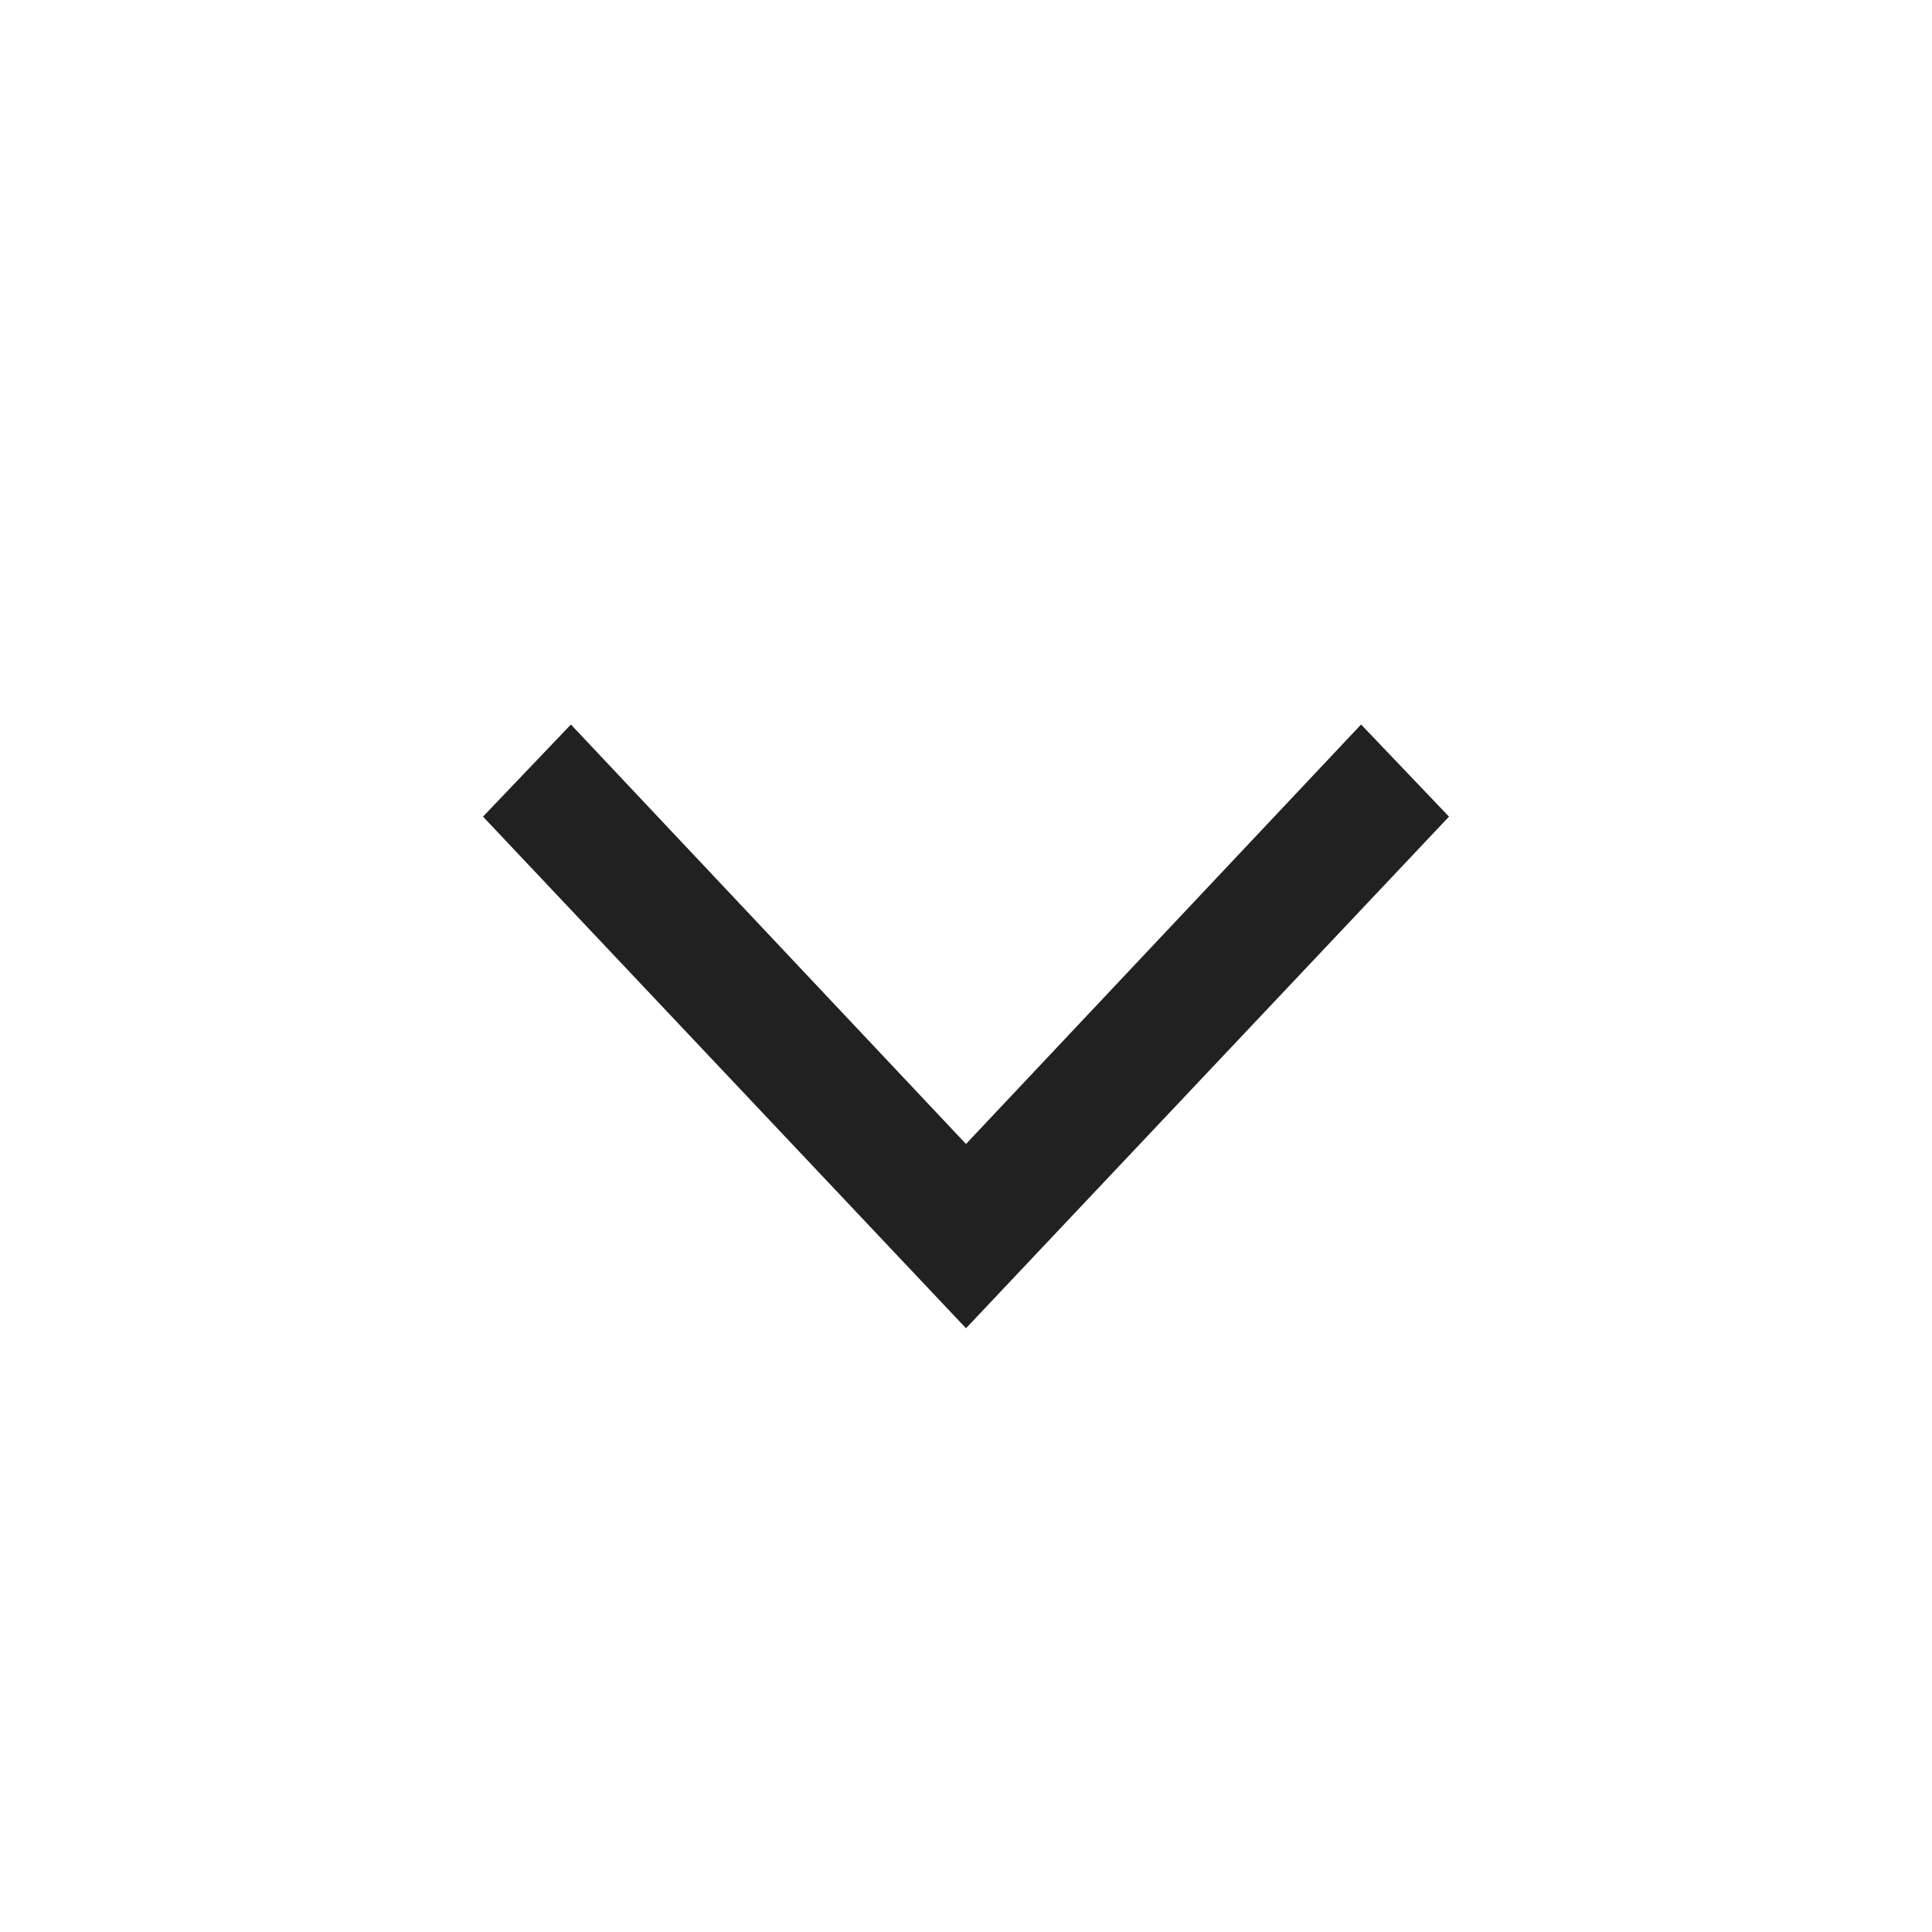
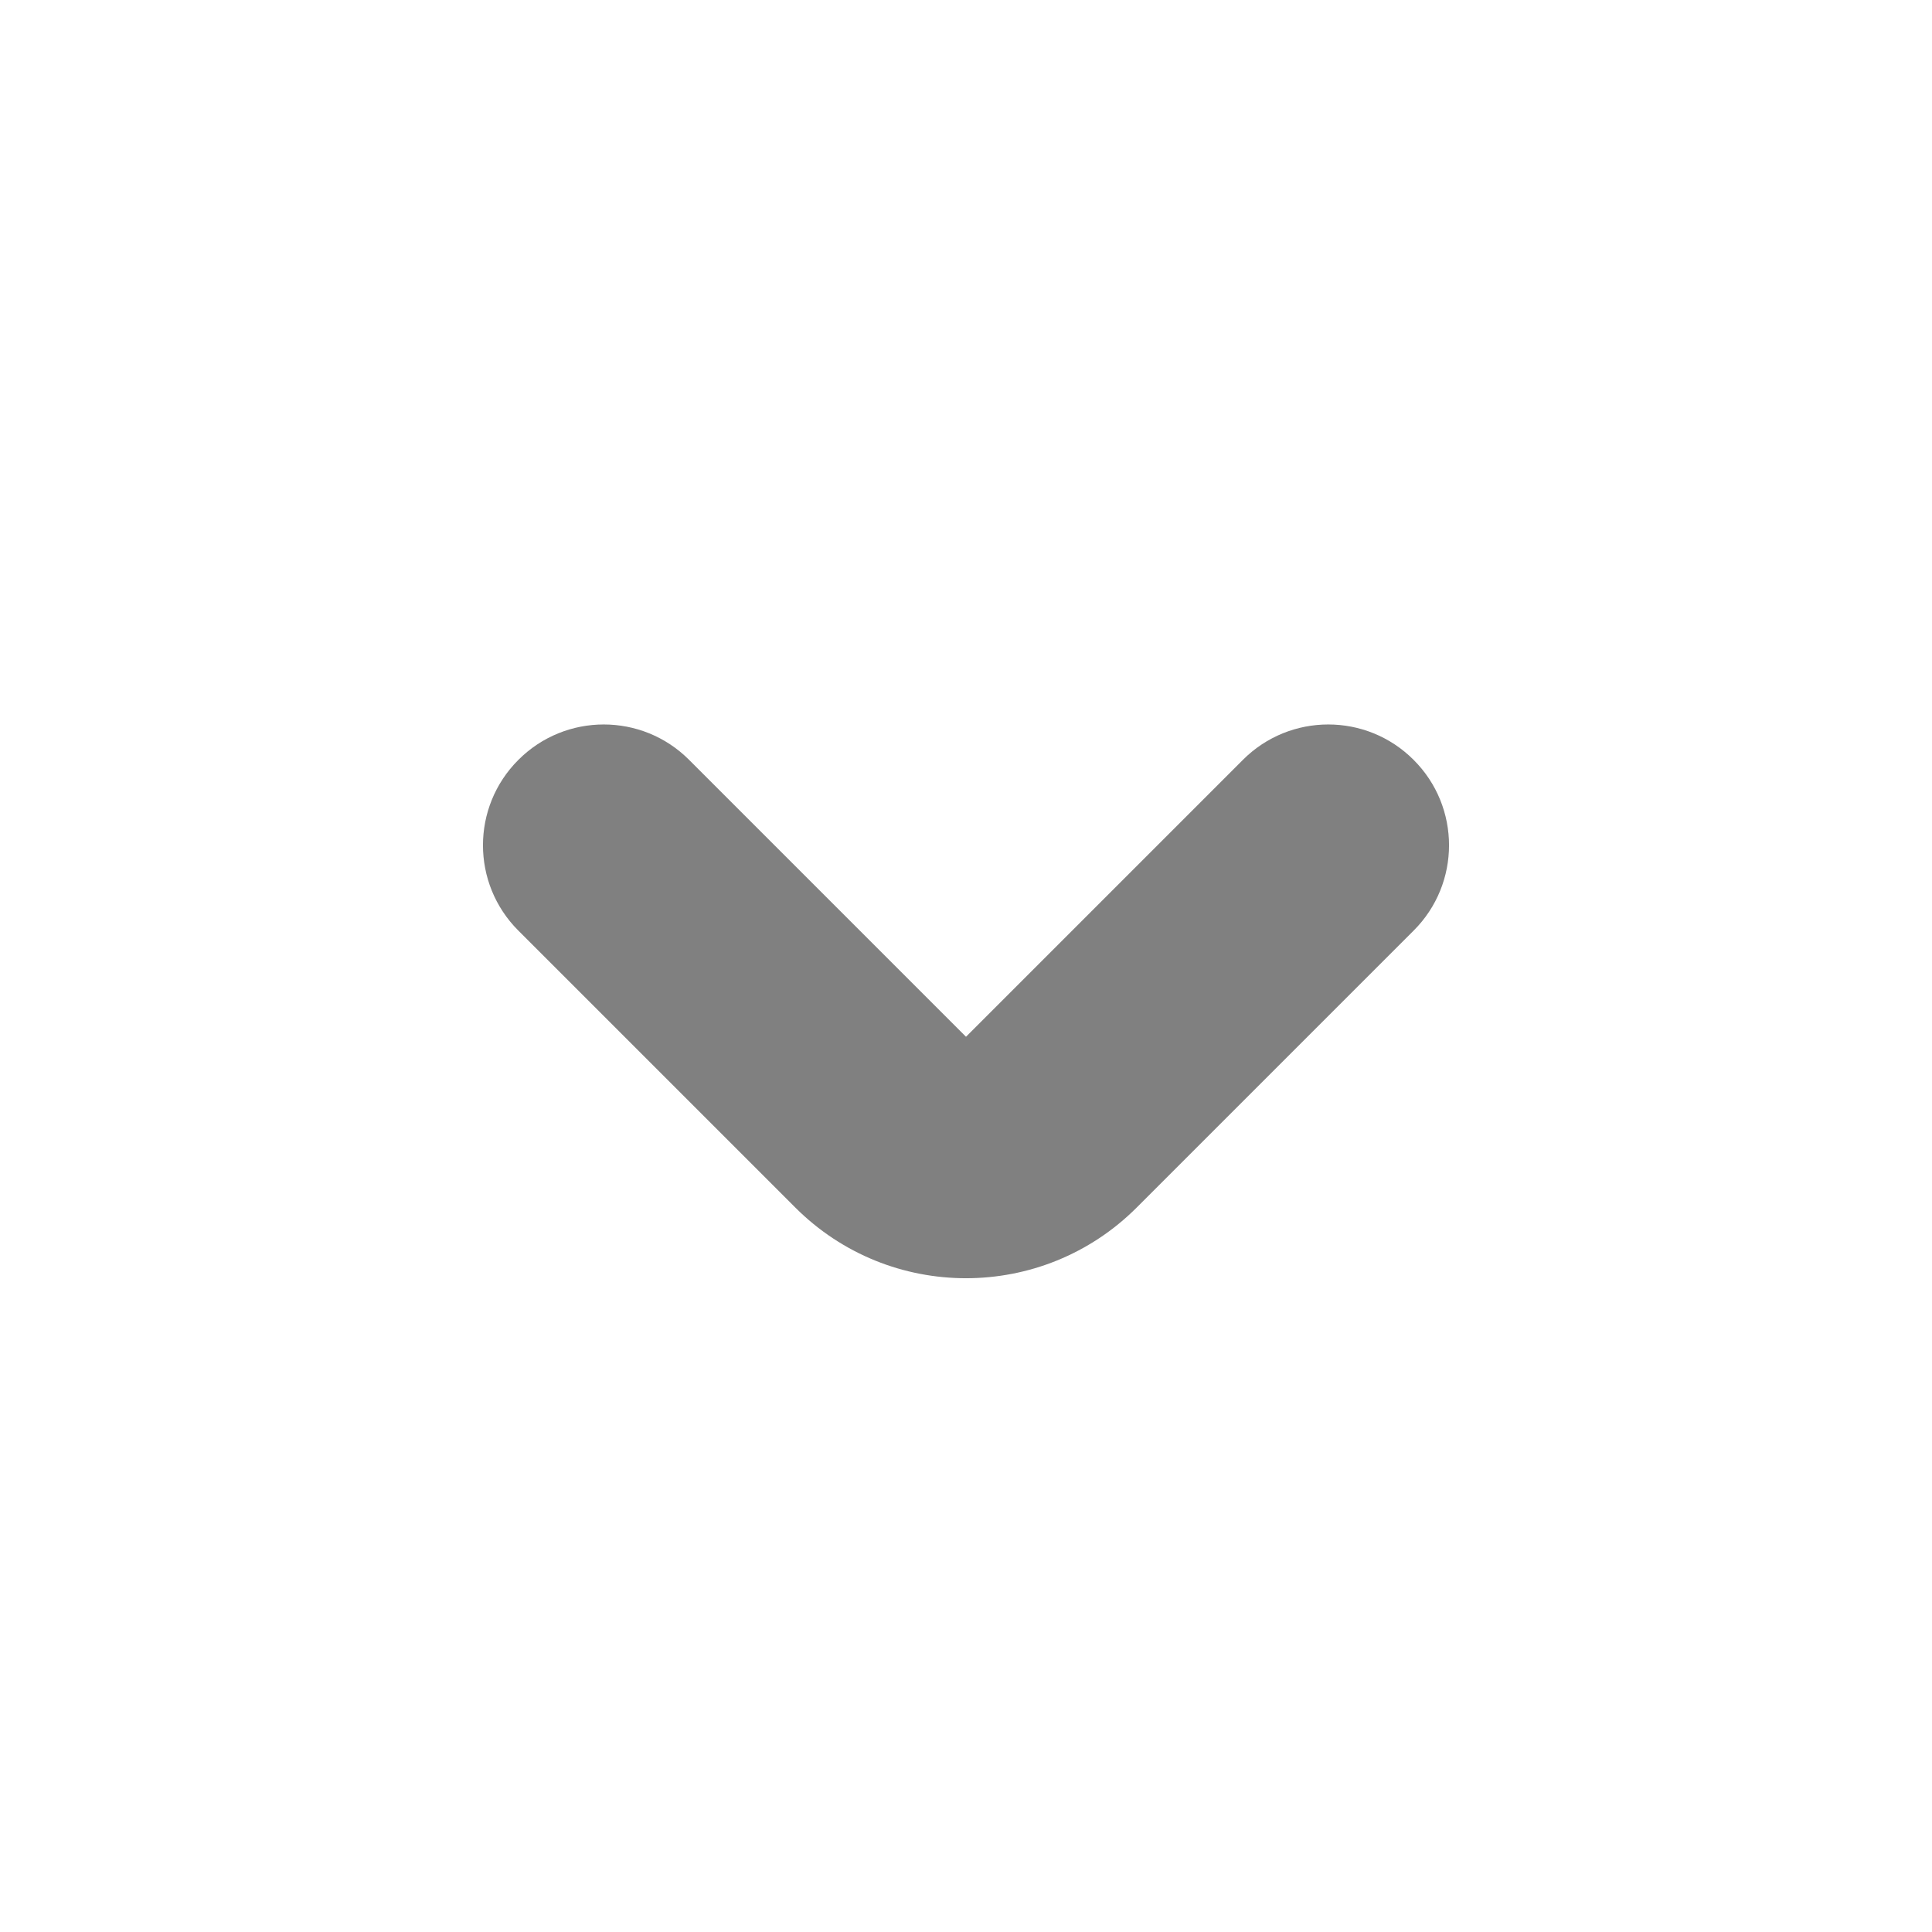
<svg xmlns="http://www.w3.org/2000/svg" width="16" height="16" viewBox="0 0 16 16" fill="none">
-   <path fill-rule="evenodd" clip-rule="evenodd" d="M4 6.763L4.728 6L8 9.474L11.272 6L12 6.763L8 11L4 6.763Z" fill="currentColor" fill-opacity="0.87" />
+   <path fill-rule="evenodd" clip-rule="evenodd" d="M11.707 6.293C11.317 5.902 10.683 5.902 10.293 6.293L8 8.586L9.414 10L11.707 7.707C12.098 7.317 12.098 6.683 11.707 6.293ZM9.414 10C8.633 10.781 7.367 10.781 6.586 10L4.293 7.707C3.902 7.317 3.902 6.683 4.293 6.293C4.683 5.902 5.317 5.902 5.707 6.293L9.414 10Z" fill="#808080" />
</svg>
